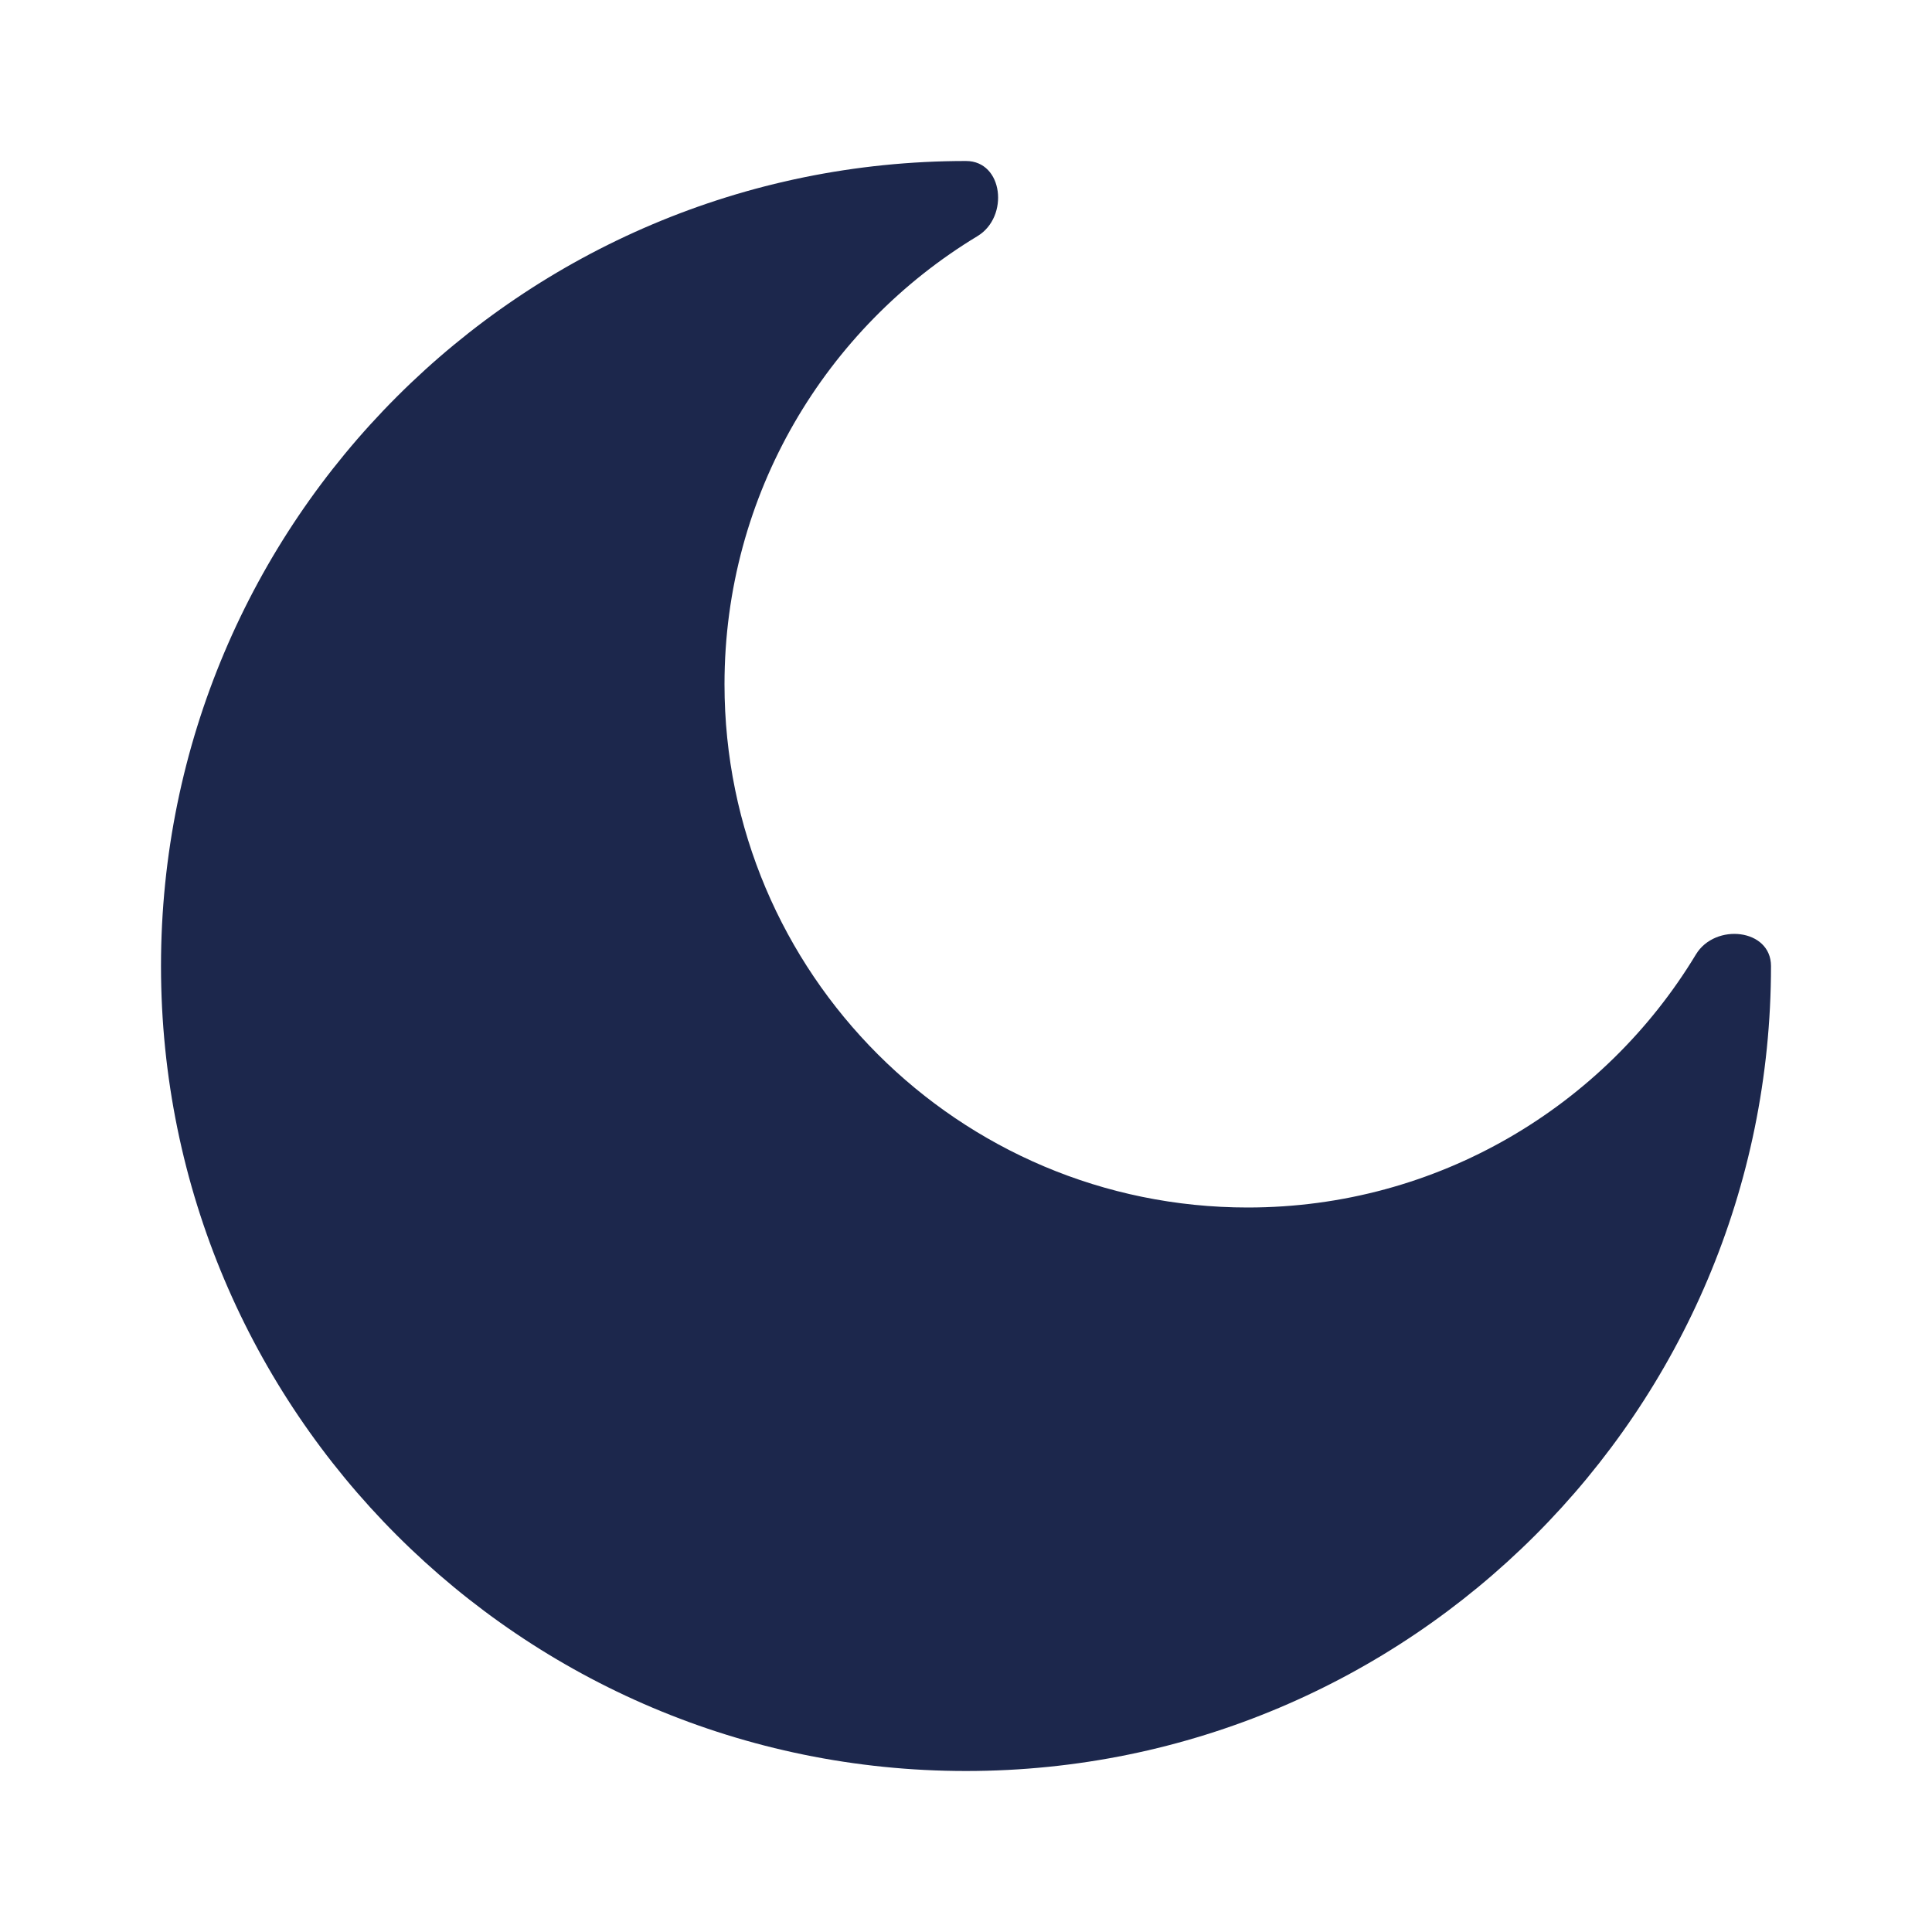
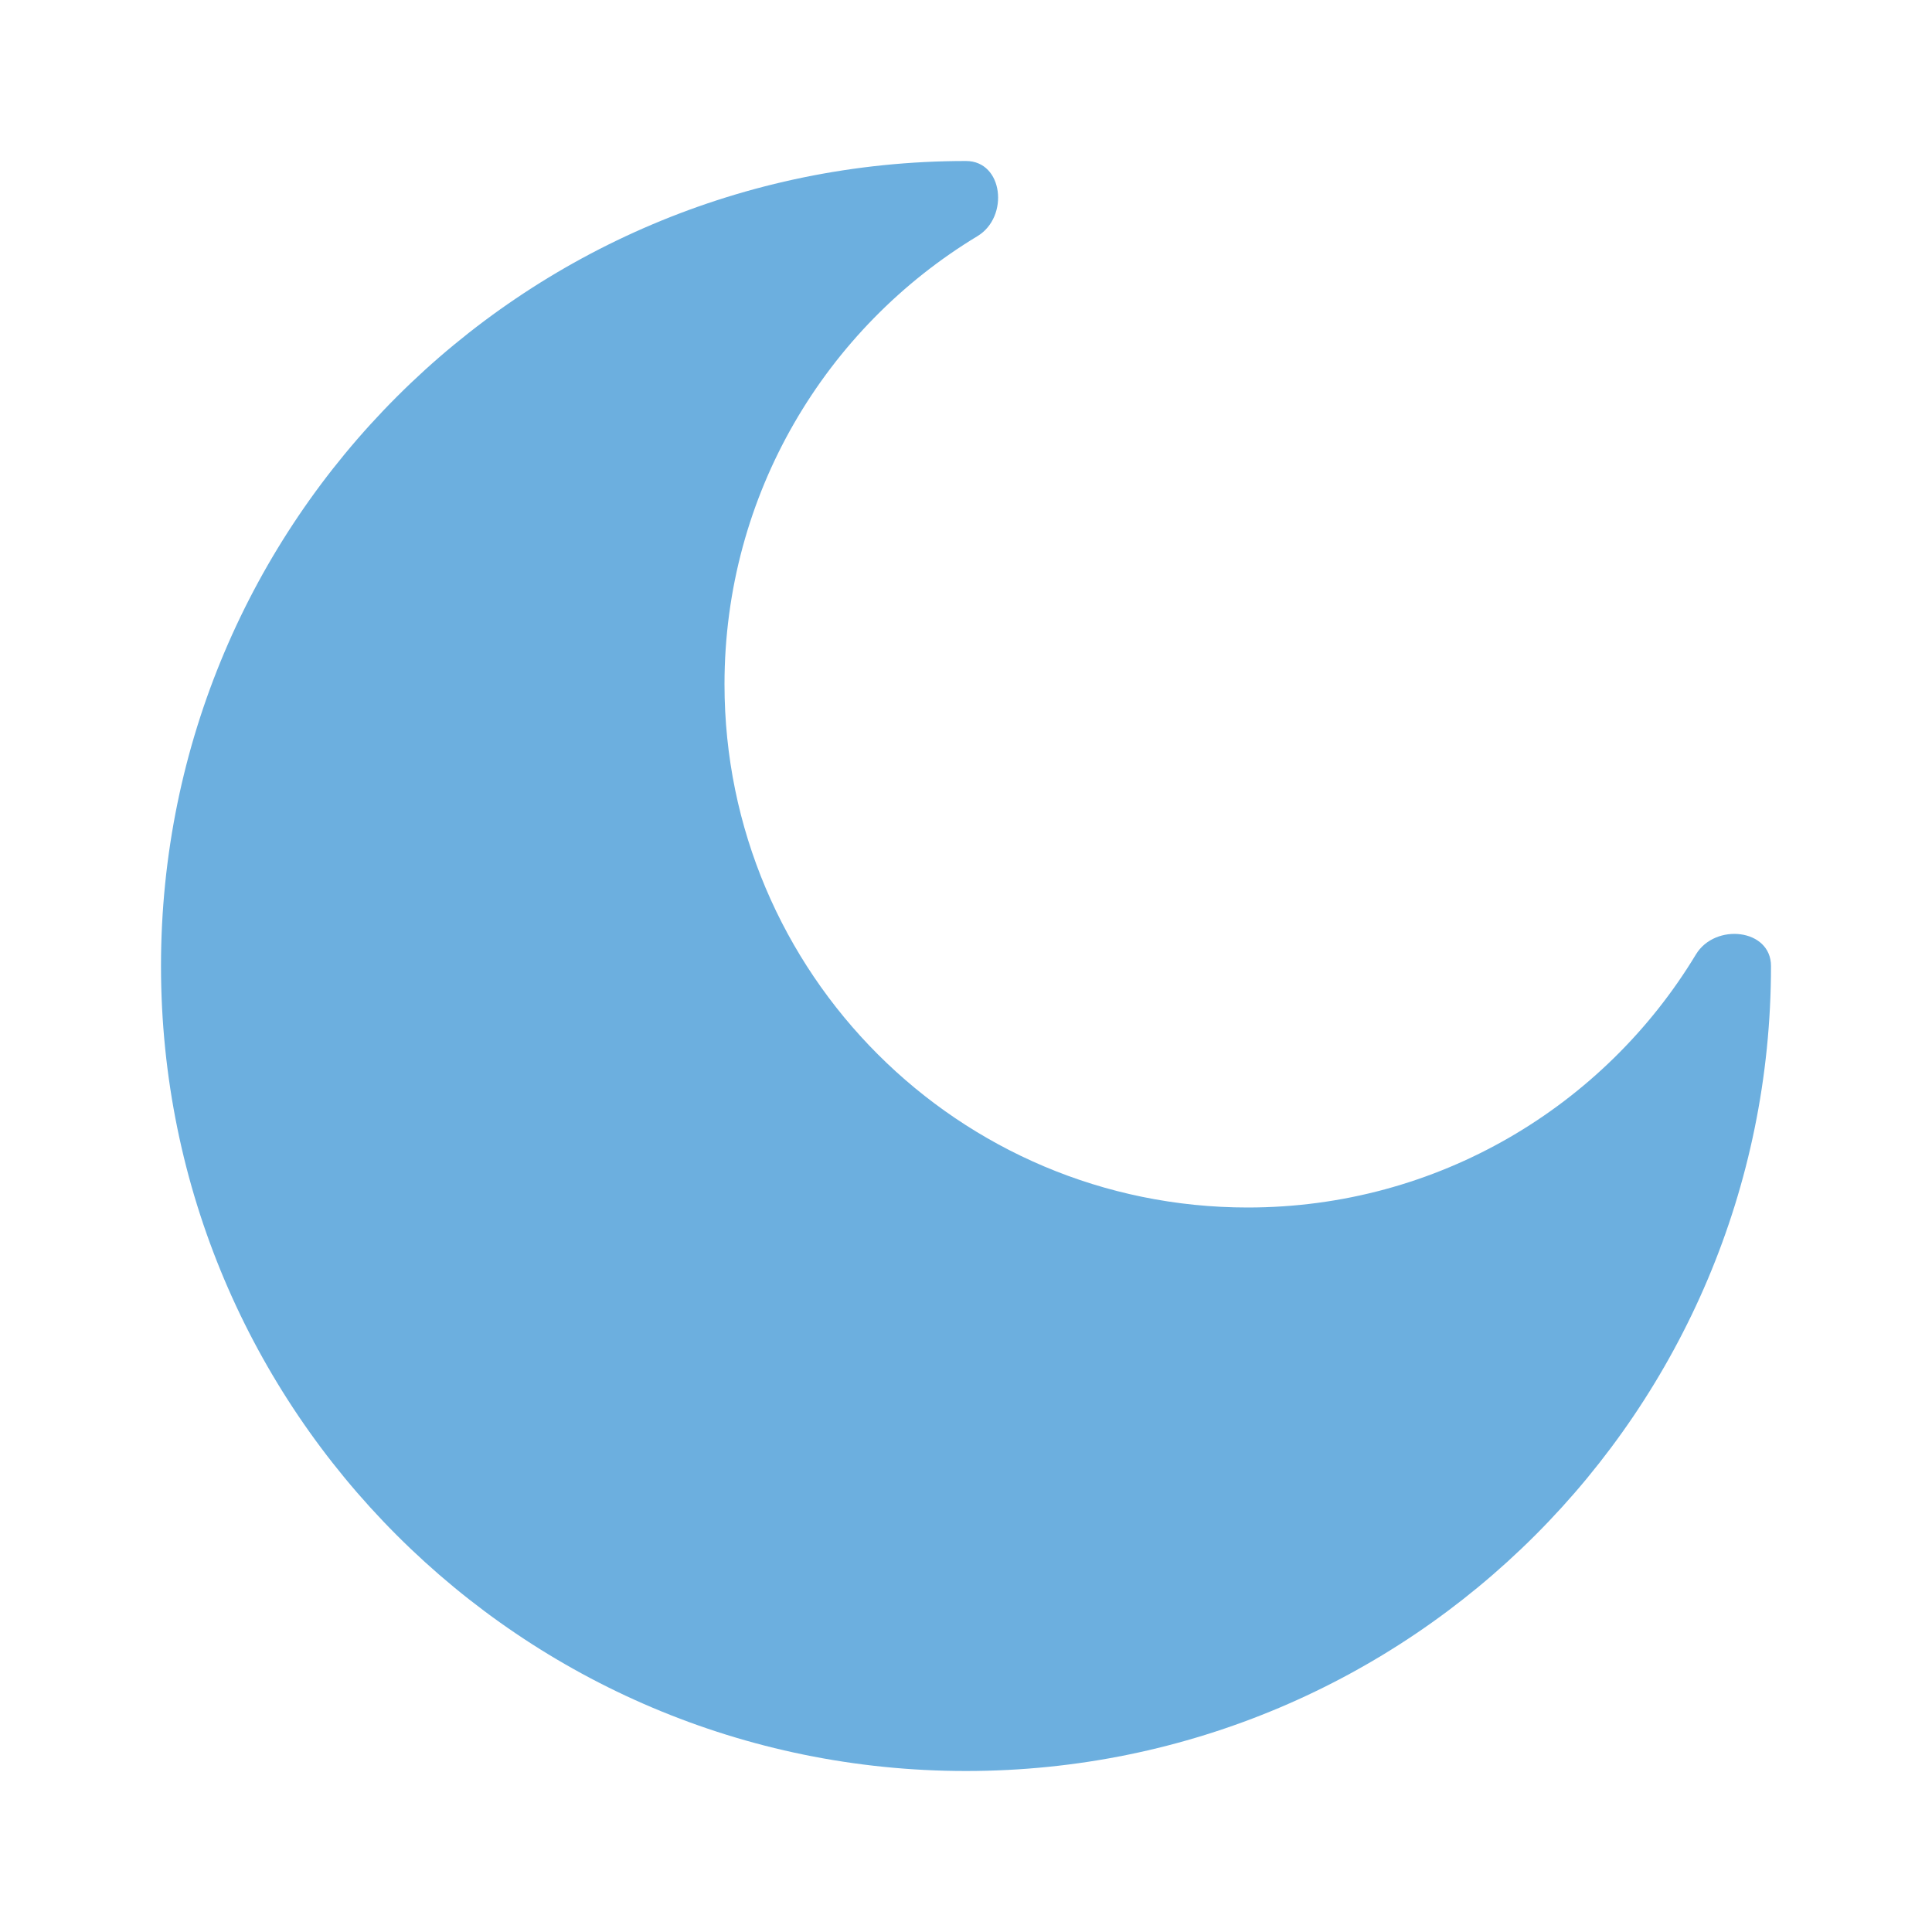
- <svg xmlns="http://www.w3.org/2000/svg" width="800px" height="800px" viewBox="0 0 24 24" fill="none">
-   <path d="M12 22C17.523 22 22 17.523 22 12C22 11.537 21.306 11.461 21.067 11.857C19.929 13.741 17.861 15 15.5 15C11.91 15 9 12.09 9 8.5C9 6.138 10.259 4.071 12.143 2.933C12.539 2.693 12.463 2 12 2C6.477 2 2 6.477 2 12C2 17.523 6.477 22 12 22Z" fill="#1C274C" />
+ <svg xmlns="http://www.w3.org/2000/svg" fill="#6CAFDF" width="800px" height="800px" viewBox="0 0 24 24">
+   <path d="M12 22C17.523 22 22 17.523 22 12C22 11.537 21.306 11.461 21.067 11.857C19.929 13.741 17.861 15 15.5 15C11.91 15 9 12.09 9 8.5C9 6.138 10.259 4.071 12.143 2.933C12.539 2.693 12.463 2 12 2C6.477 2 2 6.477 2 12C2 17.523 6.477 22 12 22Z" />
</svg>
